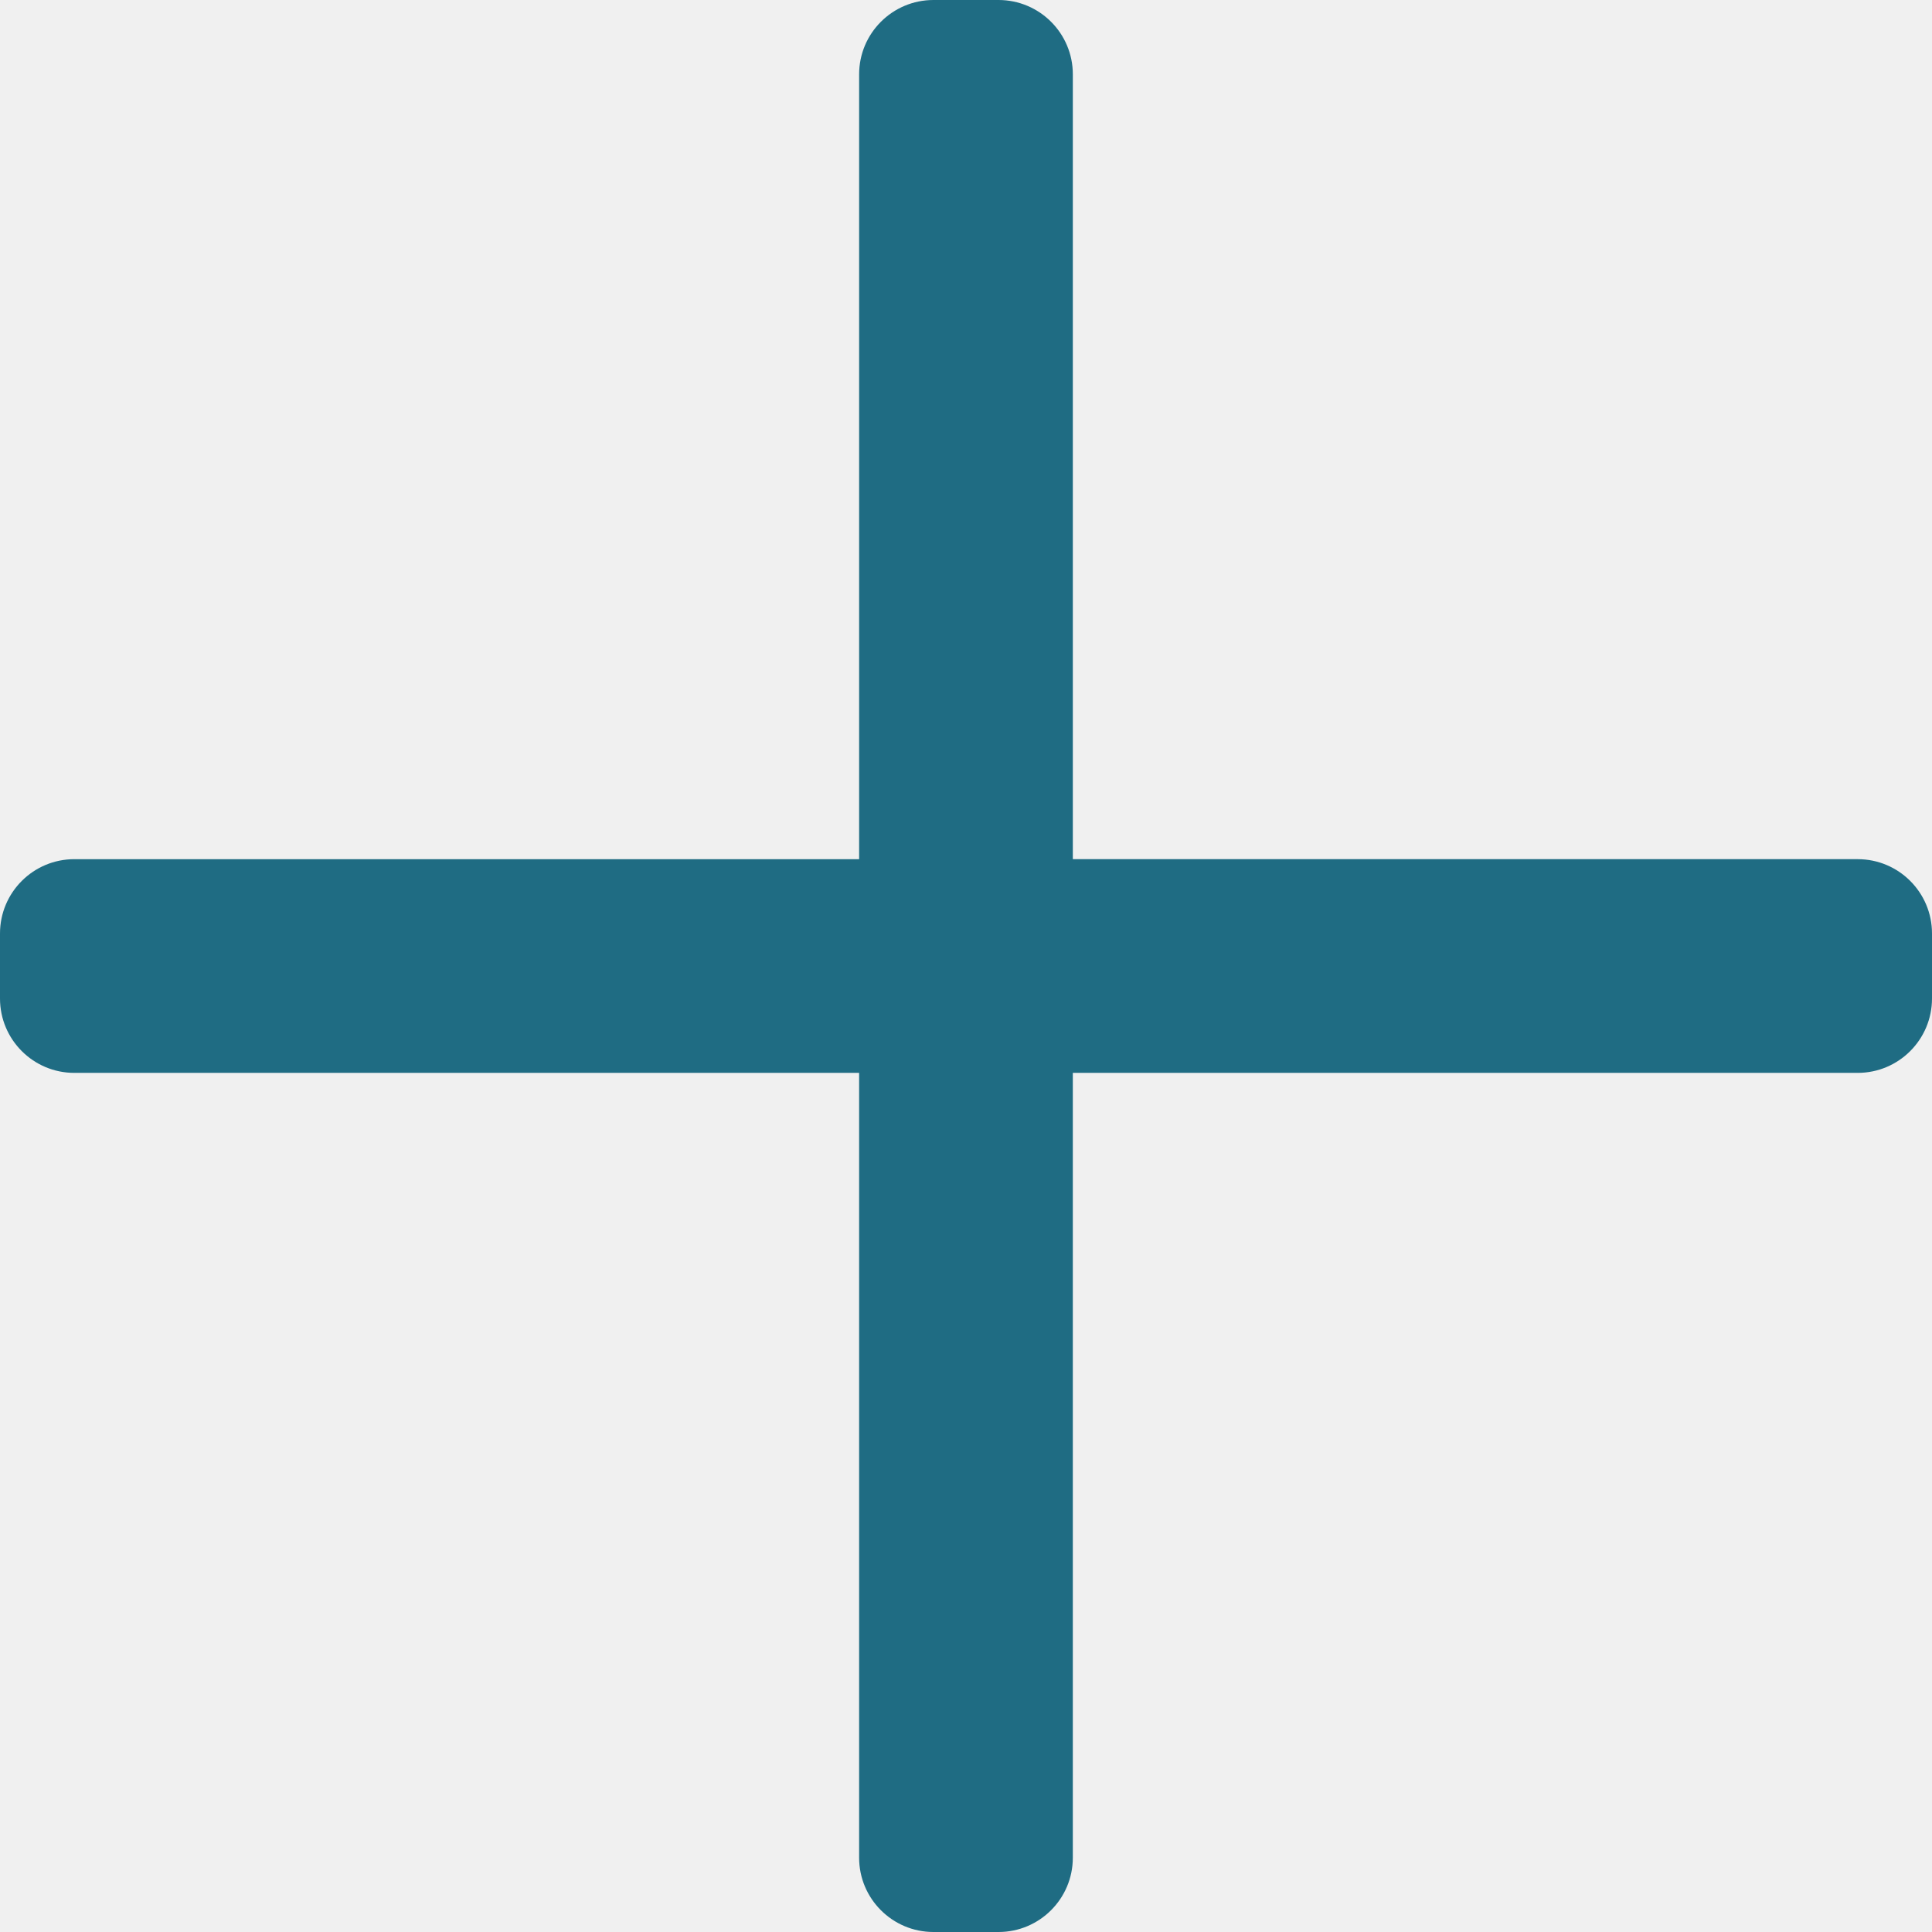
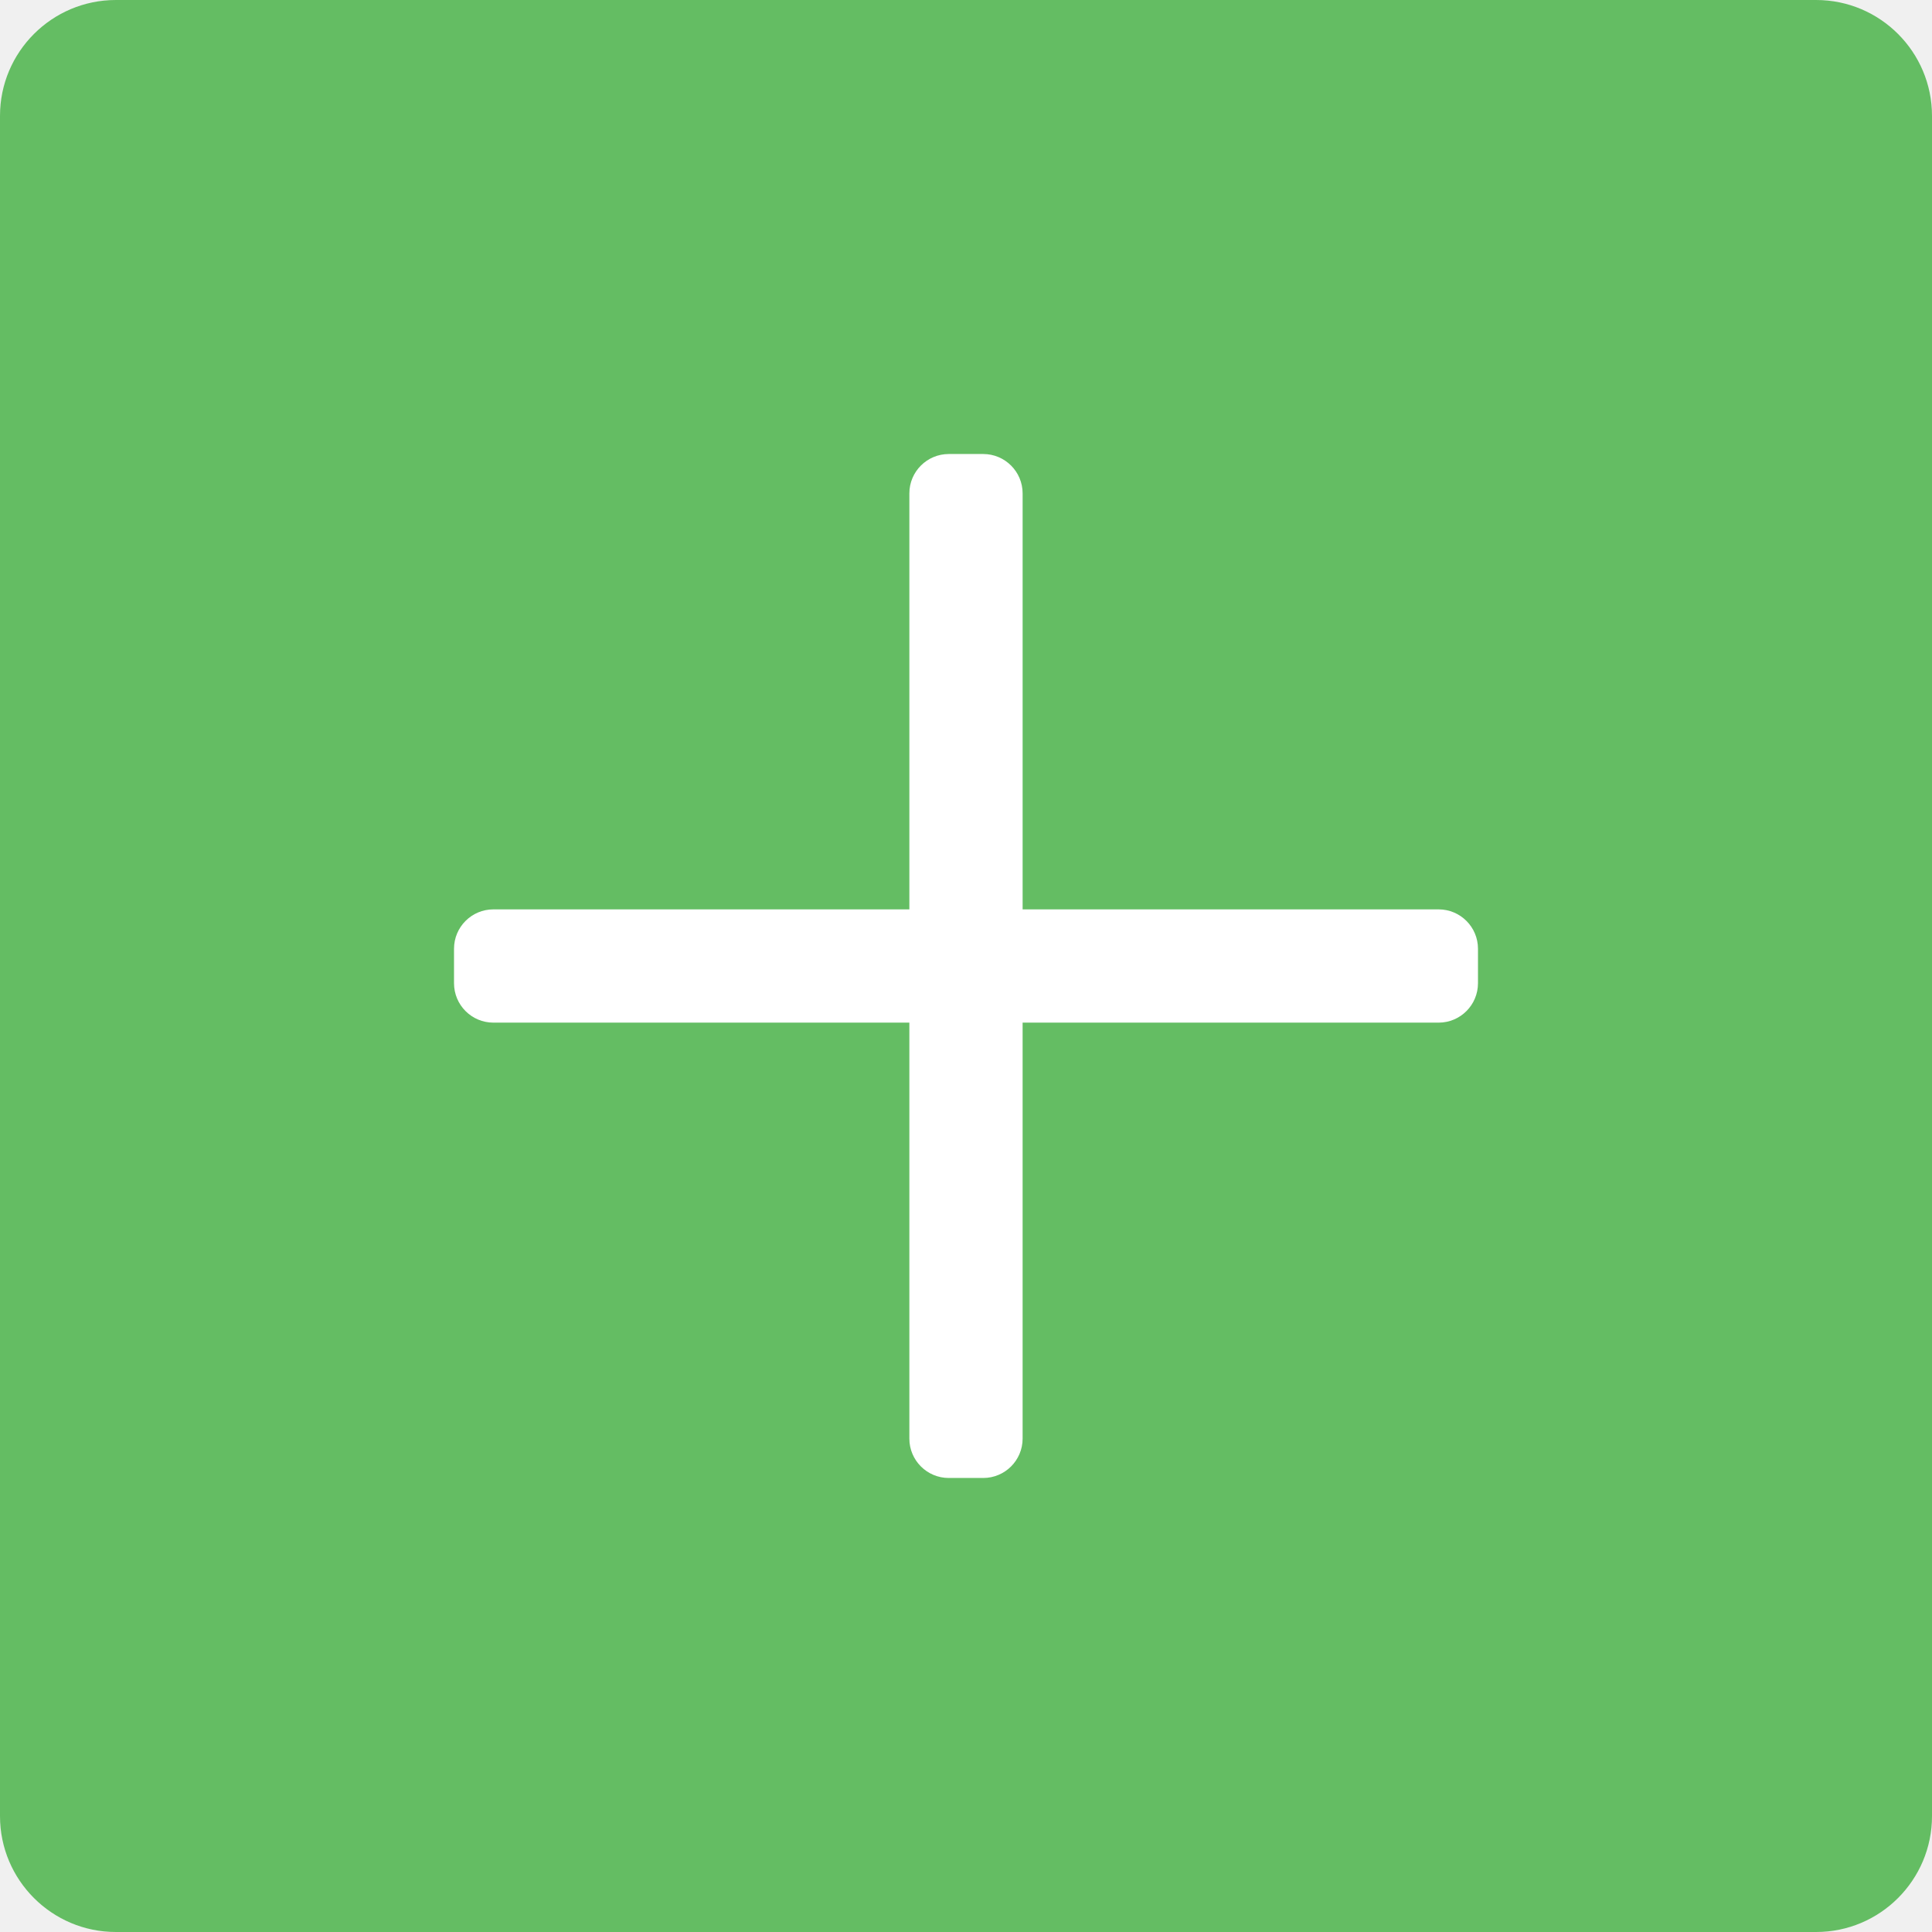
- <svg xmlns="http://www.w3.org/2000/svg" version="1.1" id="图层_1" x="0px" y="0px" width="45px" height="45px" viewBox="0 0 45 45" enable-background="new 0 0 45 45" xml:space="preserve">
+ <svg xmlns="http://www.w3.org/2000/svg" version="1.1" id="图层_1" x="0px" y="0px" width="100px" height="100px" viewBox="0 0 100 100" enable-background="new 0 0 100 100" xml:space="preserve">
  <g>
-     <g transform="scale(0.1953125, 0.1953125)">
-       <path fill="#1F6C83" d="M221.539,127.945h-93.6v93.595c0,4.89-3.97,8.86-8.86,8.86h-7.76c-4.895,0-8.865-3.97-8.865-8.86v-93.595    H8.86c-4.89,0-8.86-3.97-8.86-8.865v-7.757c0-4.897,3.97-8.862,8.86-8.862h93.595V8.86c0-4.89,3.97-8.86,8.865-8.86h7.76    c4.89,0,8.86,3.97,8.86,8.86v93.6h93.6c4.89,0,8.86,3.965,8.86,8.862v7.757C230.399,123.975,226.429,127.945,221.539,127.945z" />
+     <path fill="#64BD63" d="M100,94c0,3.313-2.688,6-6,6H6c-3.313,0-6-2.688-6-6V6c0-3.313,2.687-6,6-6h88c3.313,0,6,2.687,6,6V94z" />
+     <g>
+       <g transform="scale(0.1953125, 0.1953125)">
+         <path fill="#FFFFFF" d="M381.244,271.009h-110.24v110.235c0,5.76-4.675,10.435-10.435,10.435h-9.14     c-5.765,0-10.44-4.675-10.44-10.435V271.009H130.755c-5.76,0-10.435-4.675-10.435-10.44v-9.14     c0-5.765,4.675-10.435,10.435-10.435h110.235v-110.24c0-5.76,4.675-10.435,10.44-10.435h9.14c5.76,0,10.435,4.675,10.435,10.435     v110.24h110.24c5.76,0,10.435,4.67,10.435,10.435v9.14C391.679,266.334,387.004,271.009,381.244,271.009z" />
+       </g>
    </g>
  </g>
</svg>
